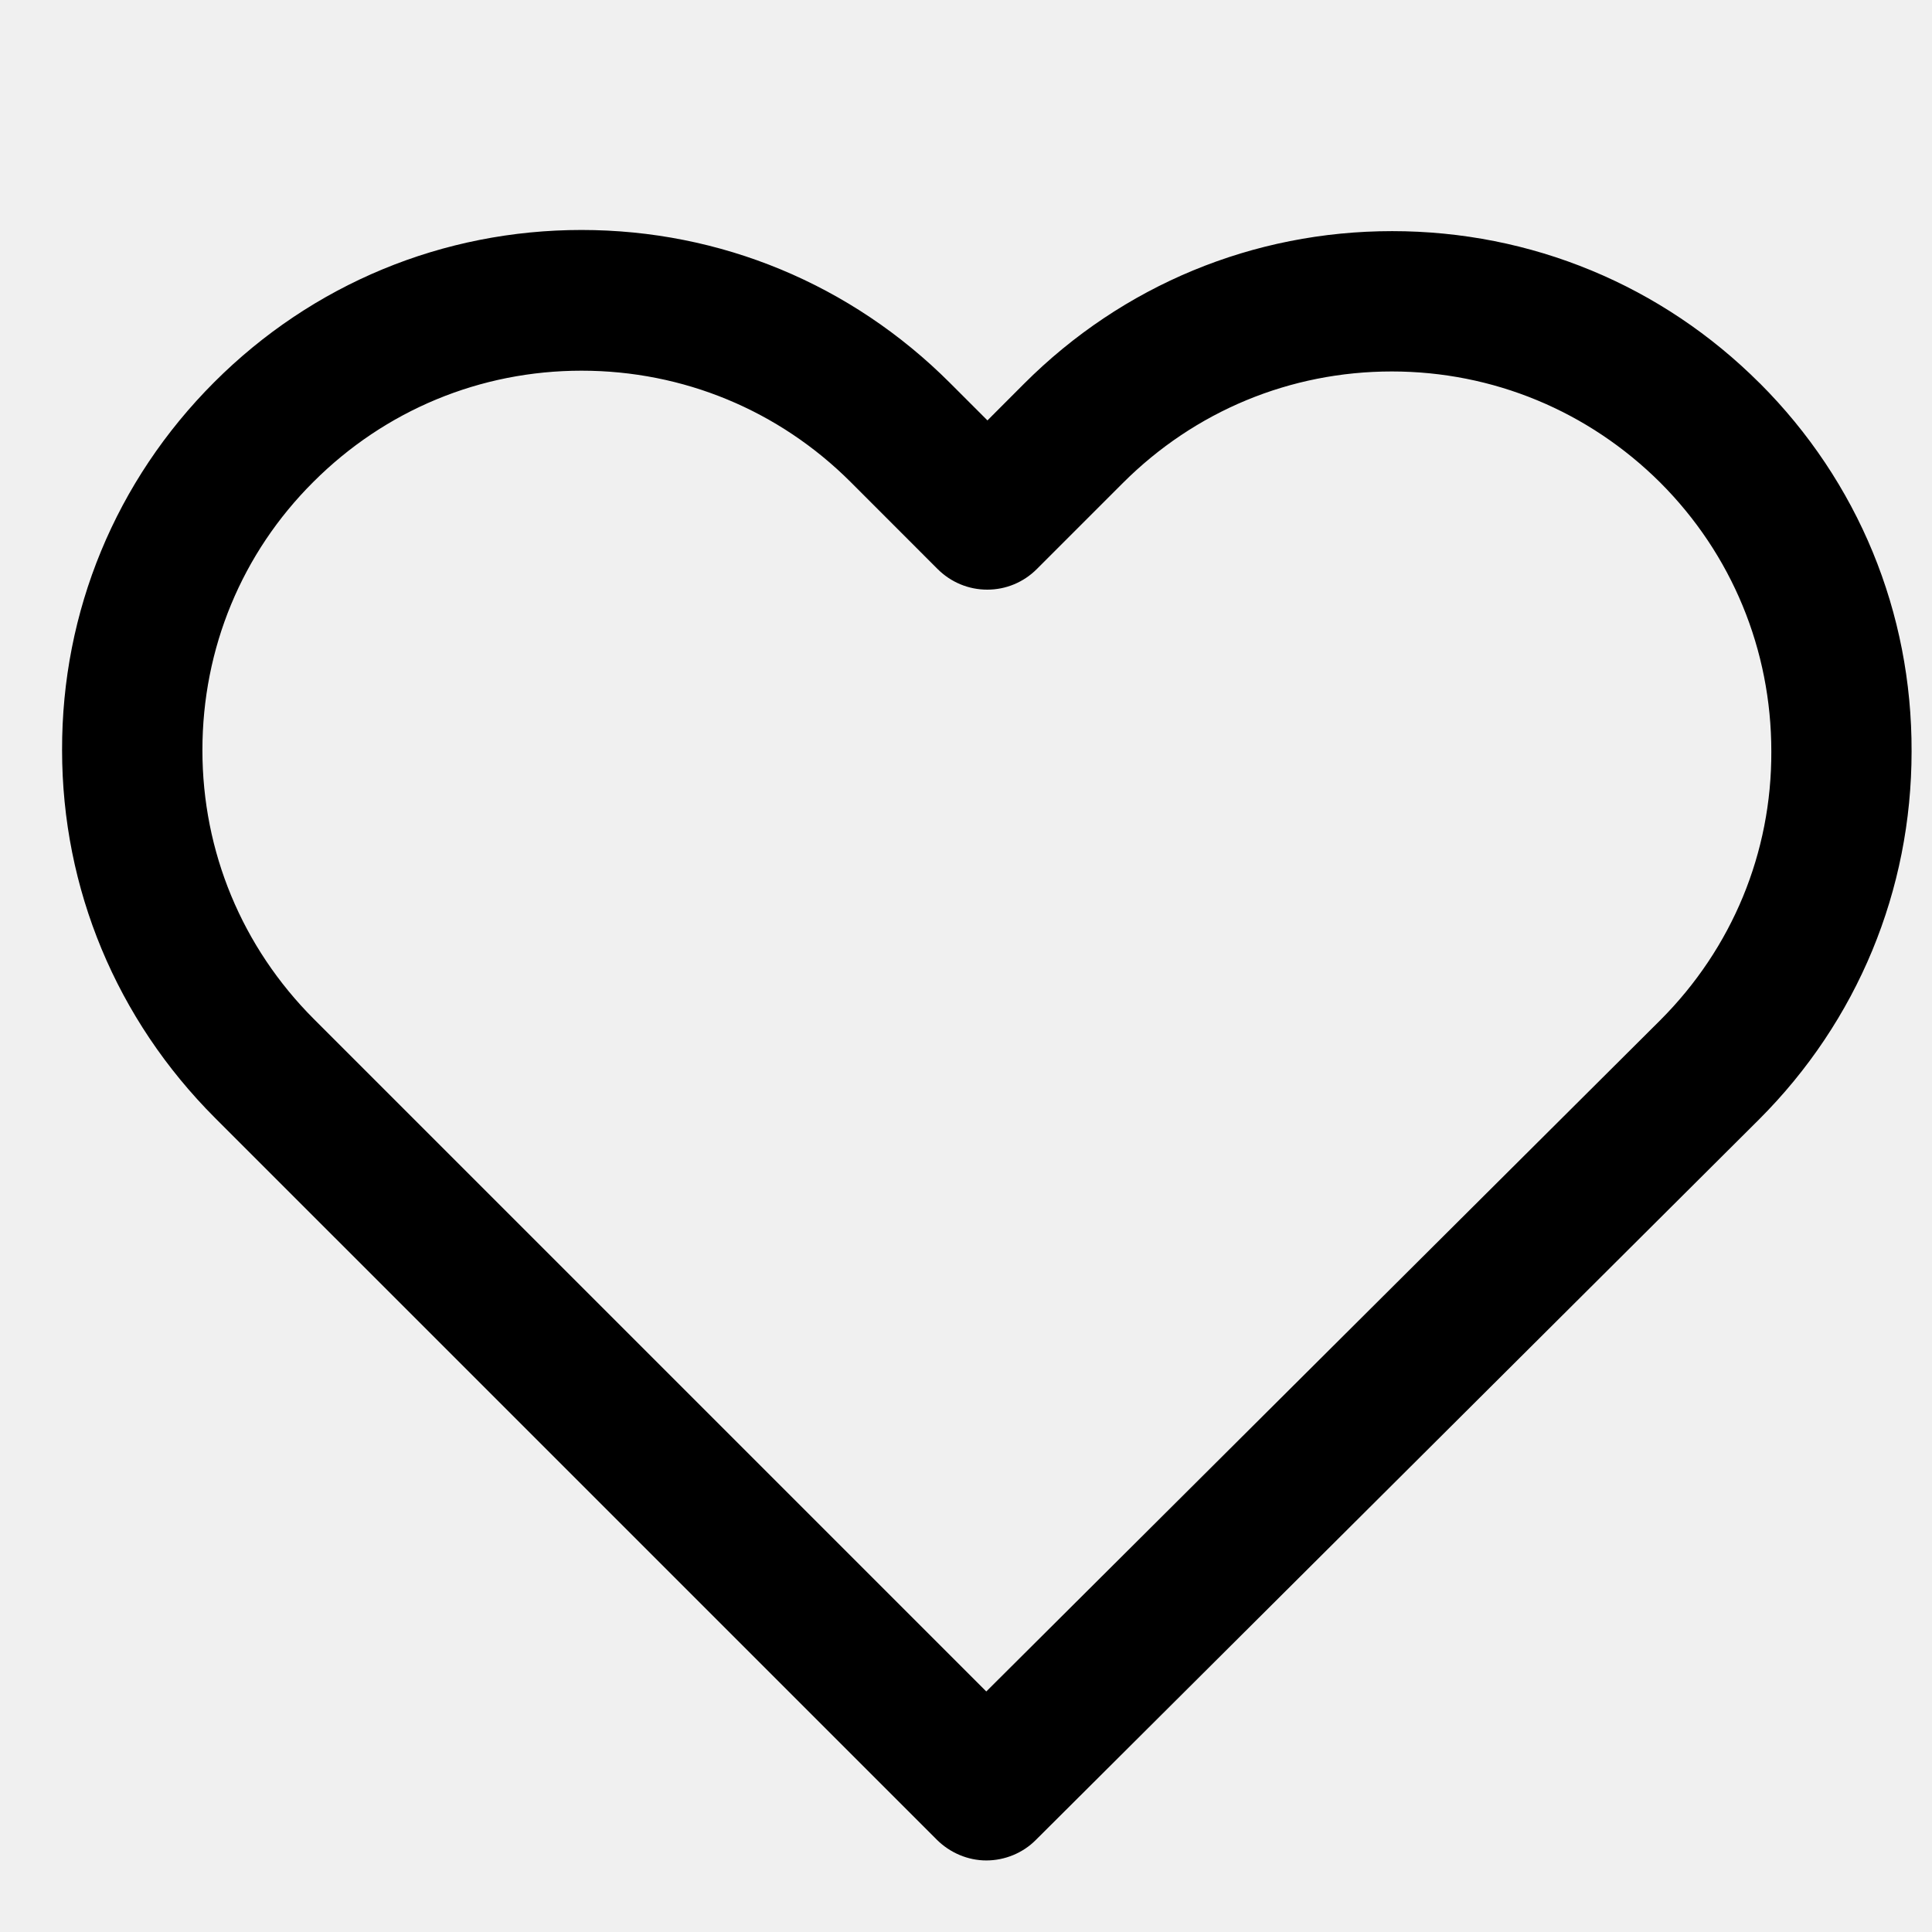
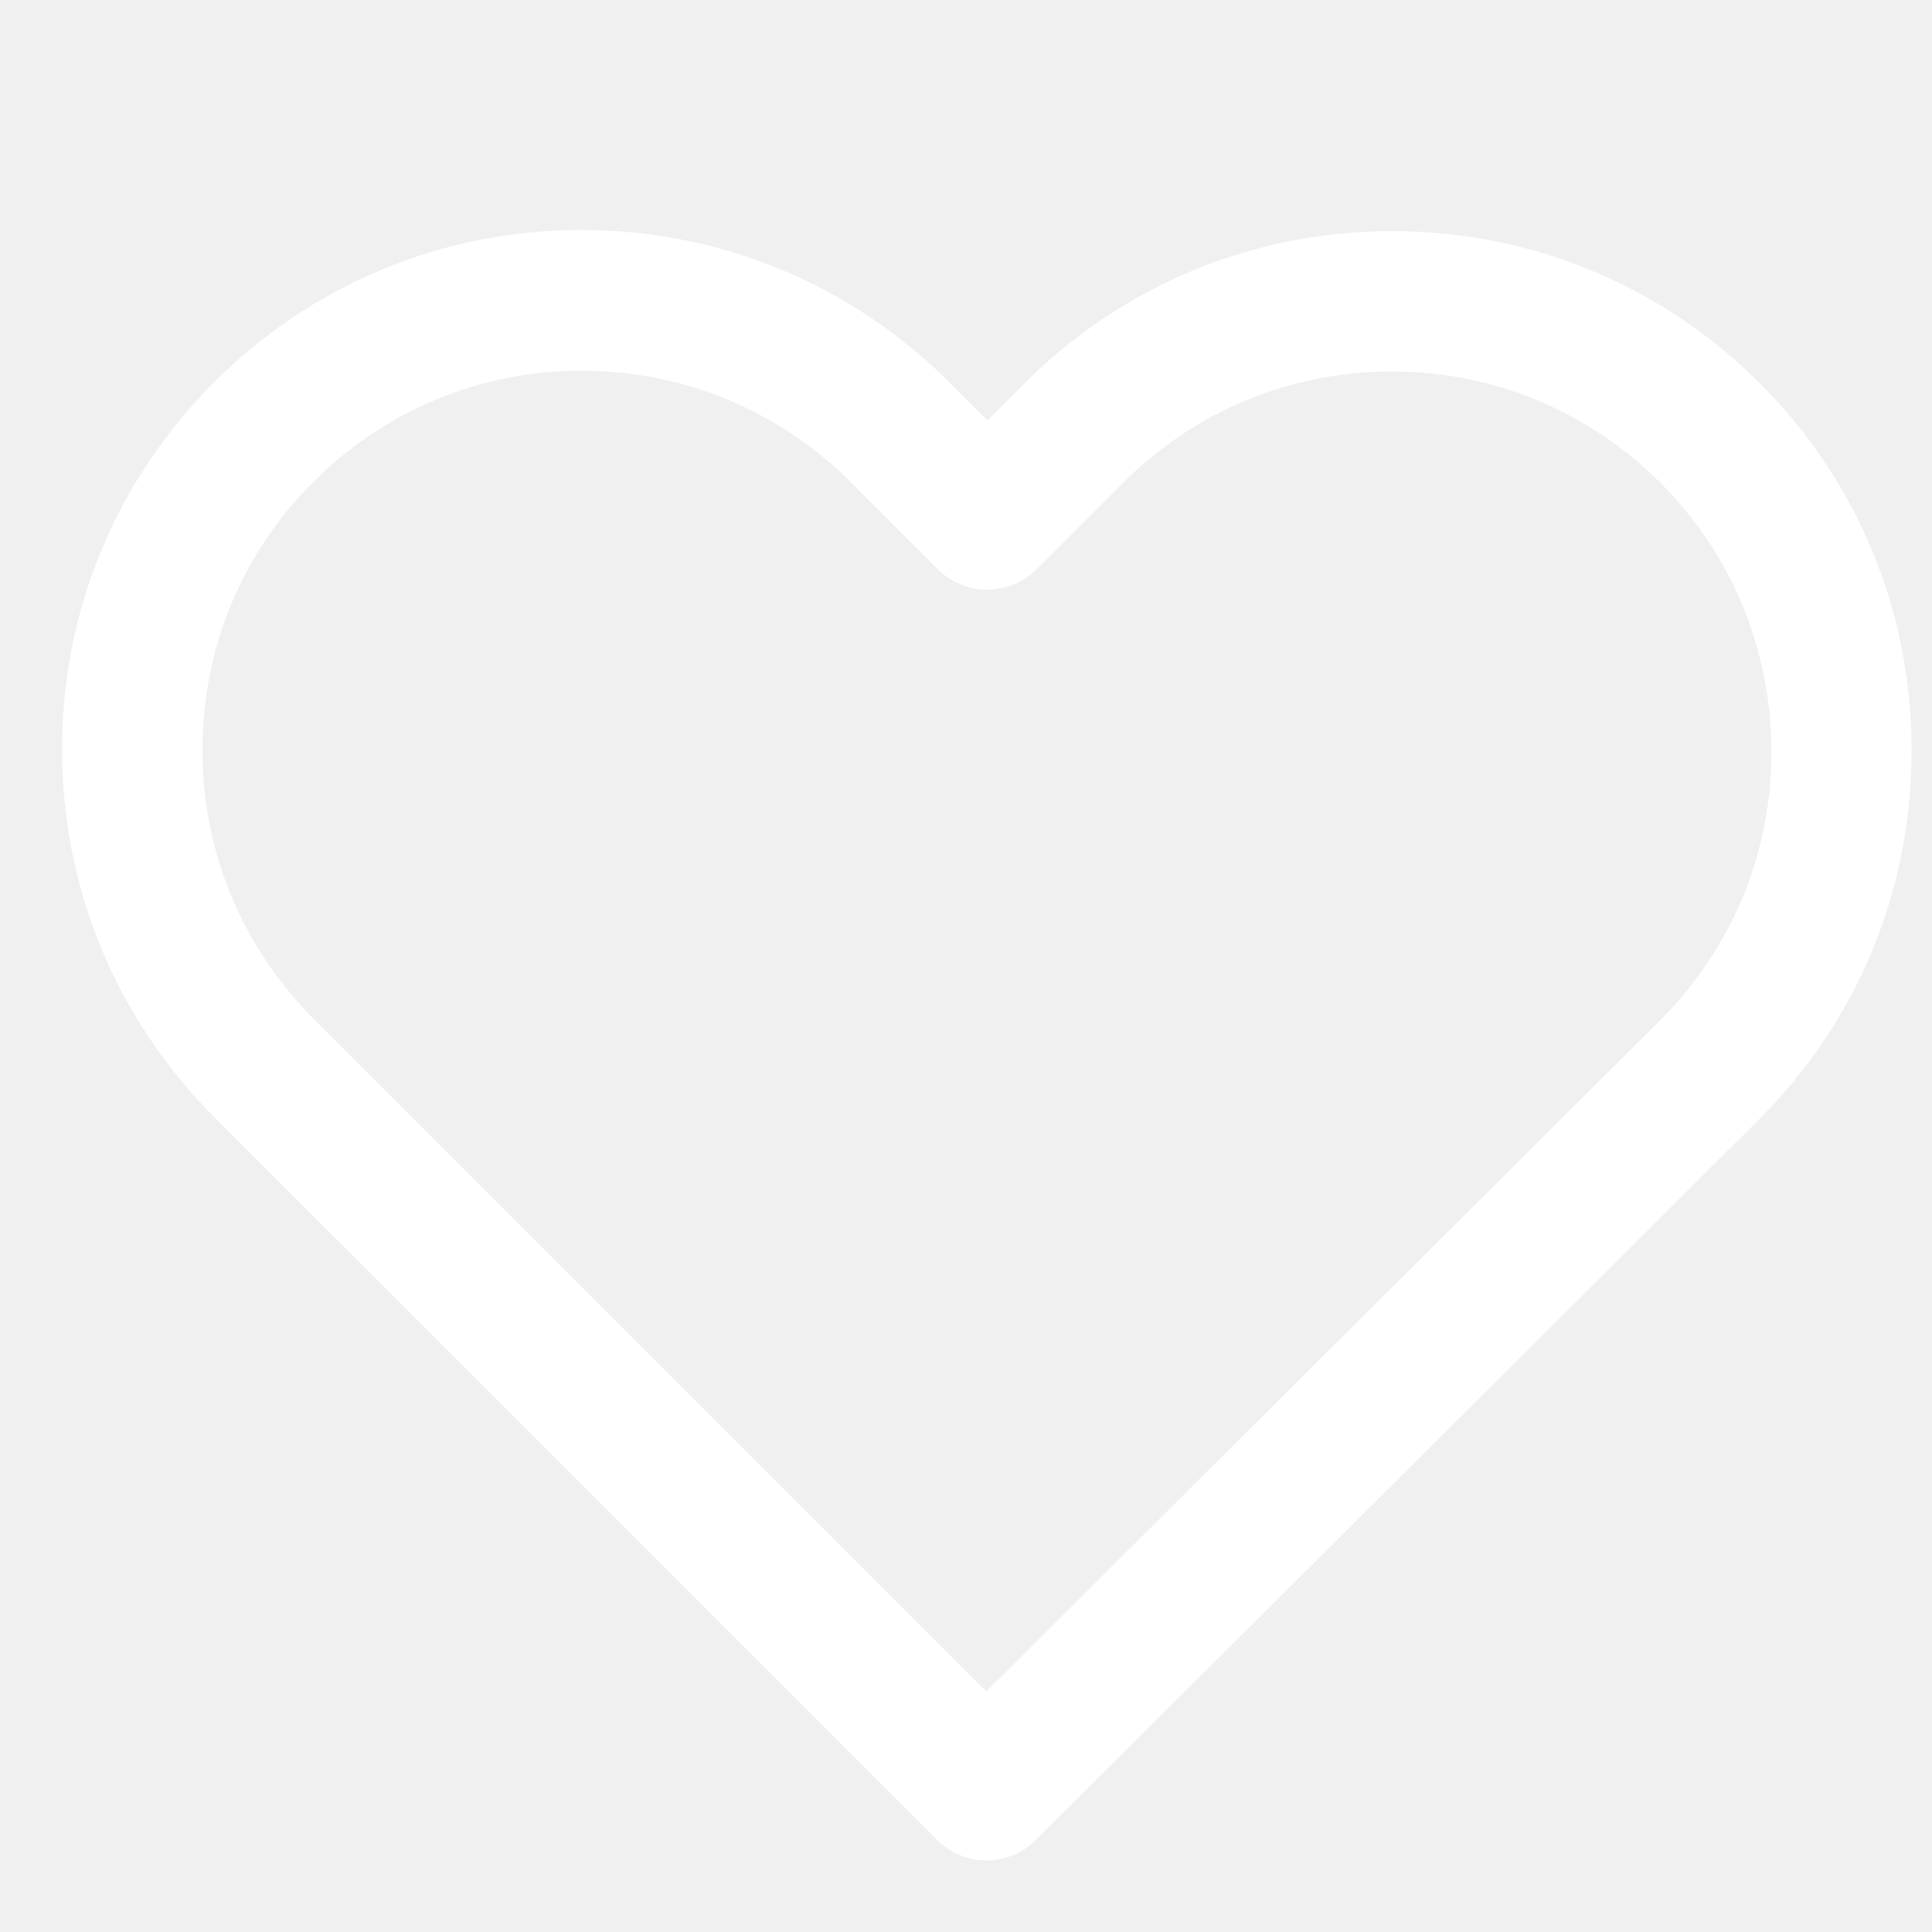
- <svg xmlns="http://www.w3.org/2000/svg" viewBox="0 0 400 400" height="400" width="400" id="svg2" version="1.1" xml:space="preserve">
+ <svg xmlns="http://www.w3.org/2000/svg" fill="white" viewBox="0 0 400 400" height="400" width="400" id="svg2" version="1.1" xml:space="preserve">
  <defs id="defs6" />
  <g transform="matrix(1.333333,0,0,-1.333333,0,400)" id="g10">
    <g transform="scale(0.1)" id="g12">
      <path id="path14" style="fill-opacity:1;fill-rule:nonzero;stroke:none" d="m 903,2424.4 c 157.9,0 306.4,-61.5 418.1,-173.1 l 134.8,-134.9 c 20.7,-20.6 48.1,-32 77.1,-32 29,0 56.4,11.4 77,32 l 133.7,133.7 c 111.7,111.6 259.9,173.1 417.5,173.1 156.91,0 305,-61.3 416.8,-172.5 111.2,-111.3 172.5,-259.5 172.5,-417.5 0.6,-157.3 -60.69,-305.5 -172.5,-417.4 L 1531.5,373.5 487.402,1417.6 c -111.601,111.7 -173.105,259.9 -173.105,417.5 0,158.1 61.199,306.1 172.5,416.8 111.308,111.2 259.101,172.5 416.203,172.5 z m 1829.7,-19.6 c 0,0 0,0 -0.1,0 -152.4,152.4 -355.1,236.3 -570.9,236.3 -215.7,0 -418.7,-84.1 -571.5,-236.9 l -56.9,-57 -58.2,58.2 c -153.1,153.1 -356.3,237.5 -572.1,237.5 -215.305,0 -417.902,-83.9 -570.305,-236.3 -153,-153 -236.894,-356 -236.297,-571.5 0,-215 84.403,-417.8 237.497,-571 L 1454.7,143.301 c 20.5,-20.403 48.41,-32.199 76.8,-32.199 28.7,0 56.7,11.5 76.7,31.597 L 2731.5,1261.8 c 152.7,152.7 236.8,355.7 236.8,571.4 0.7,216 -83,419 -235.6,571.6" />
    </g>
  </g>
</svg>
